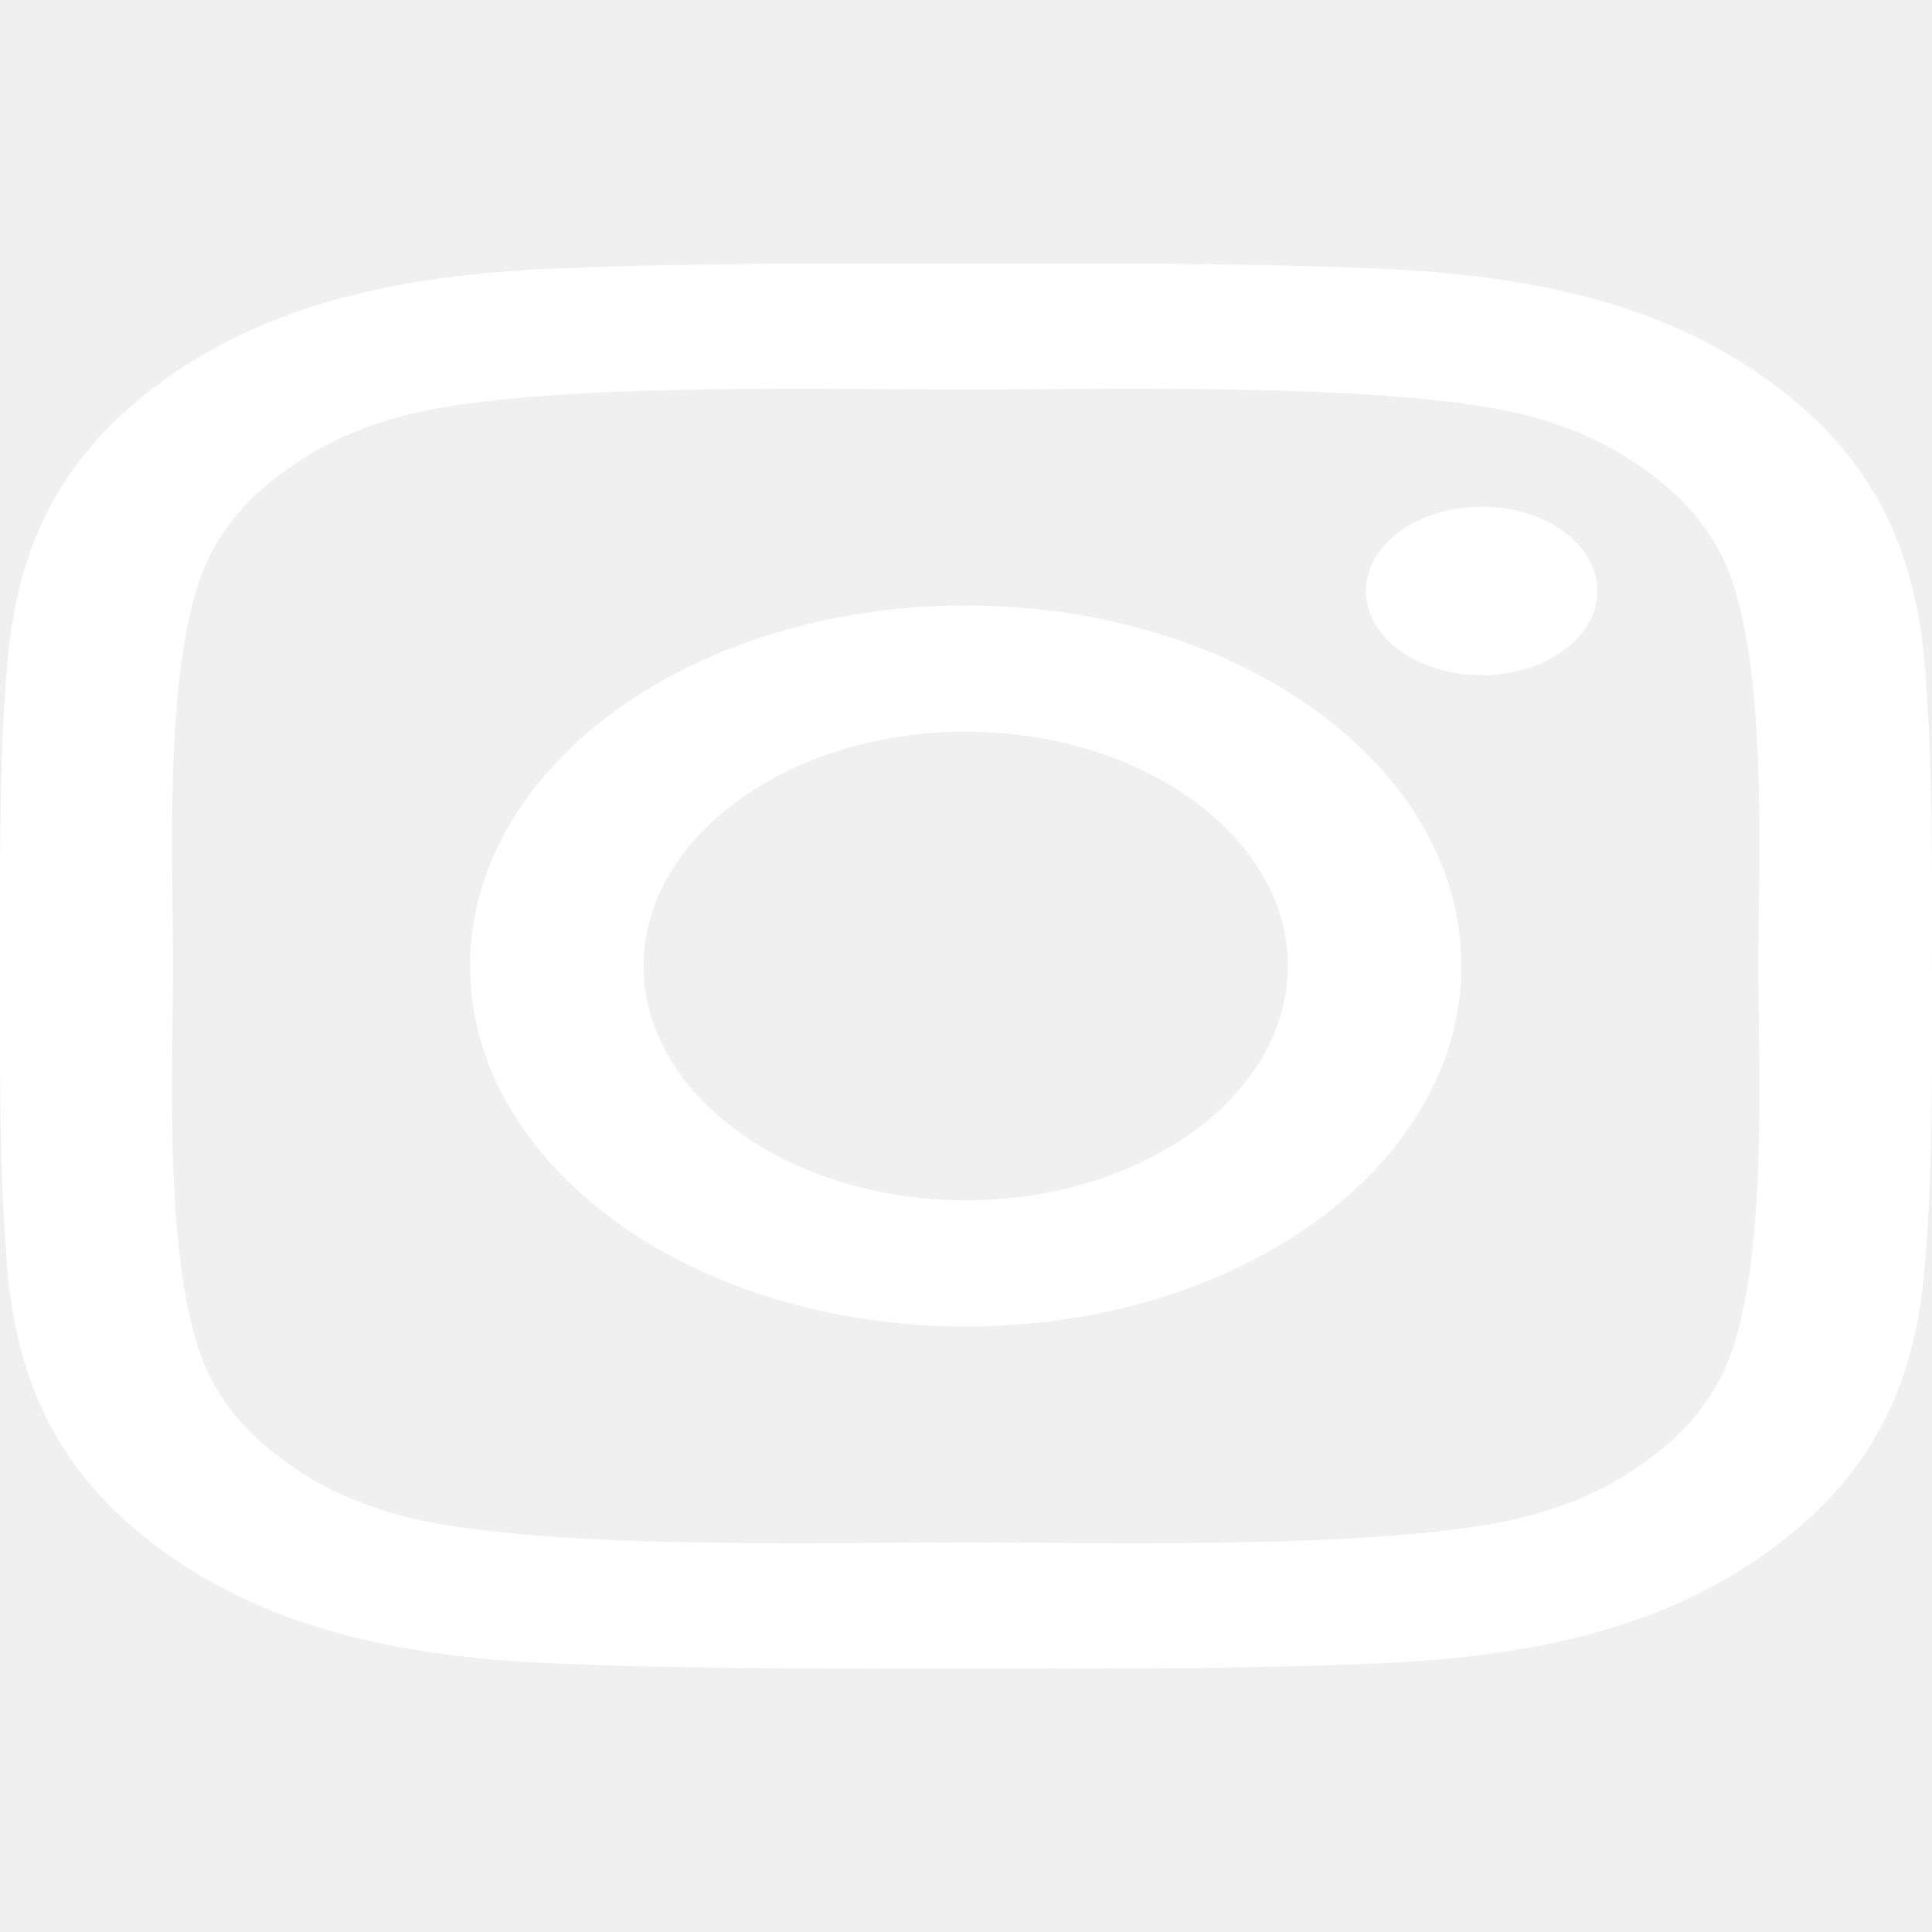
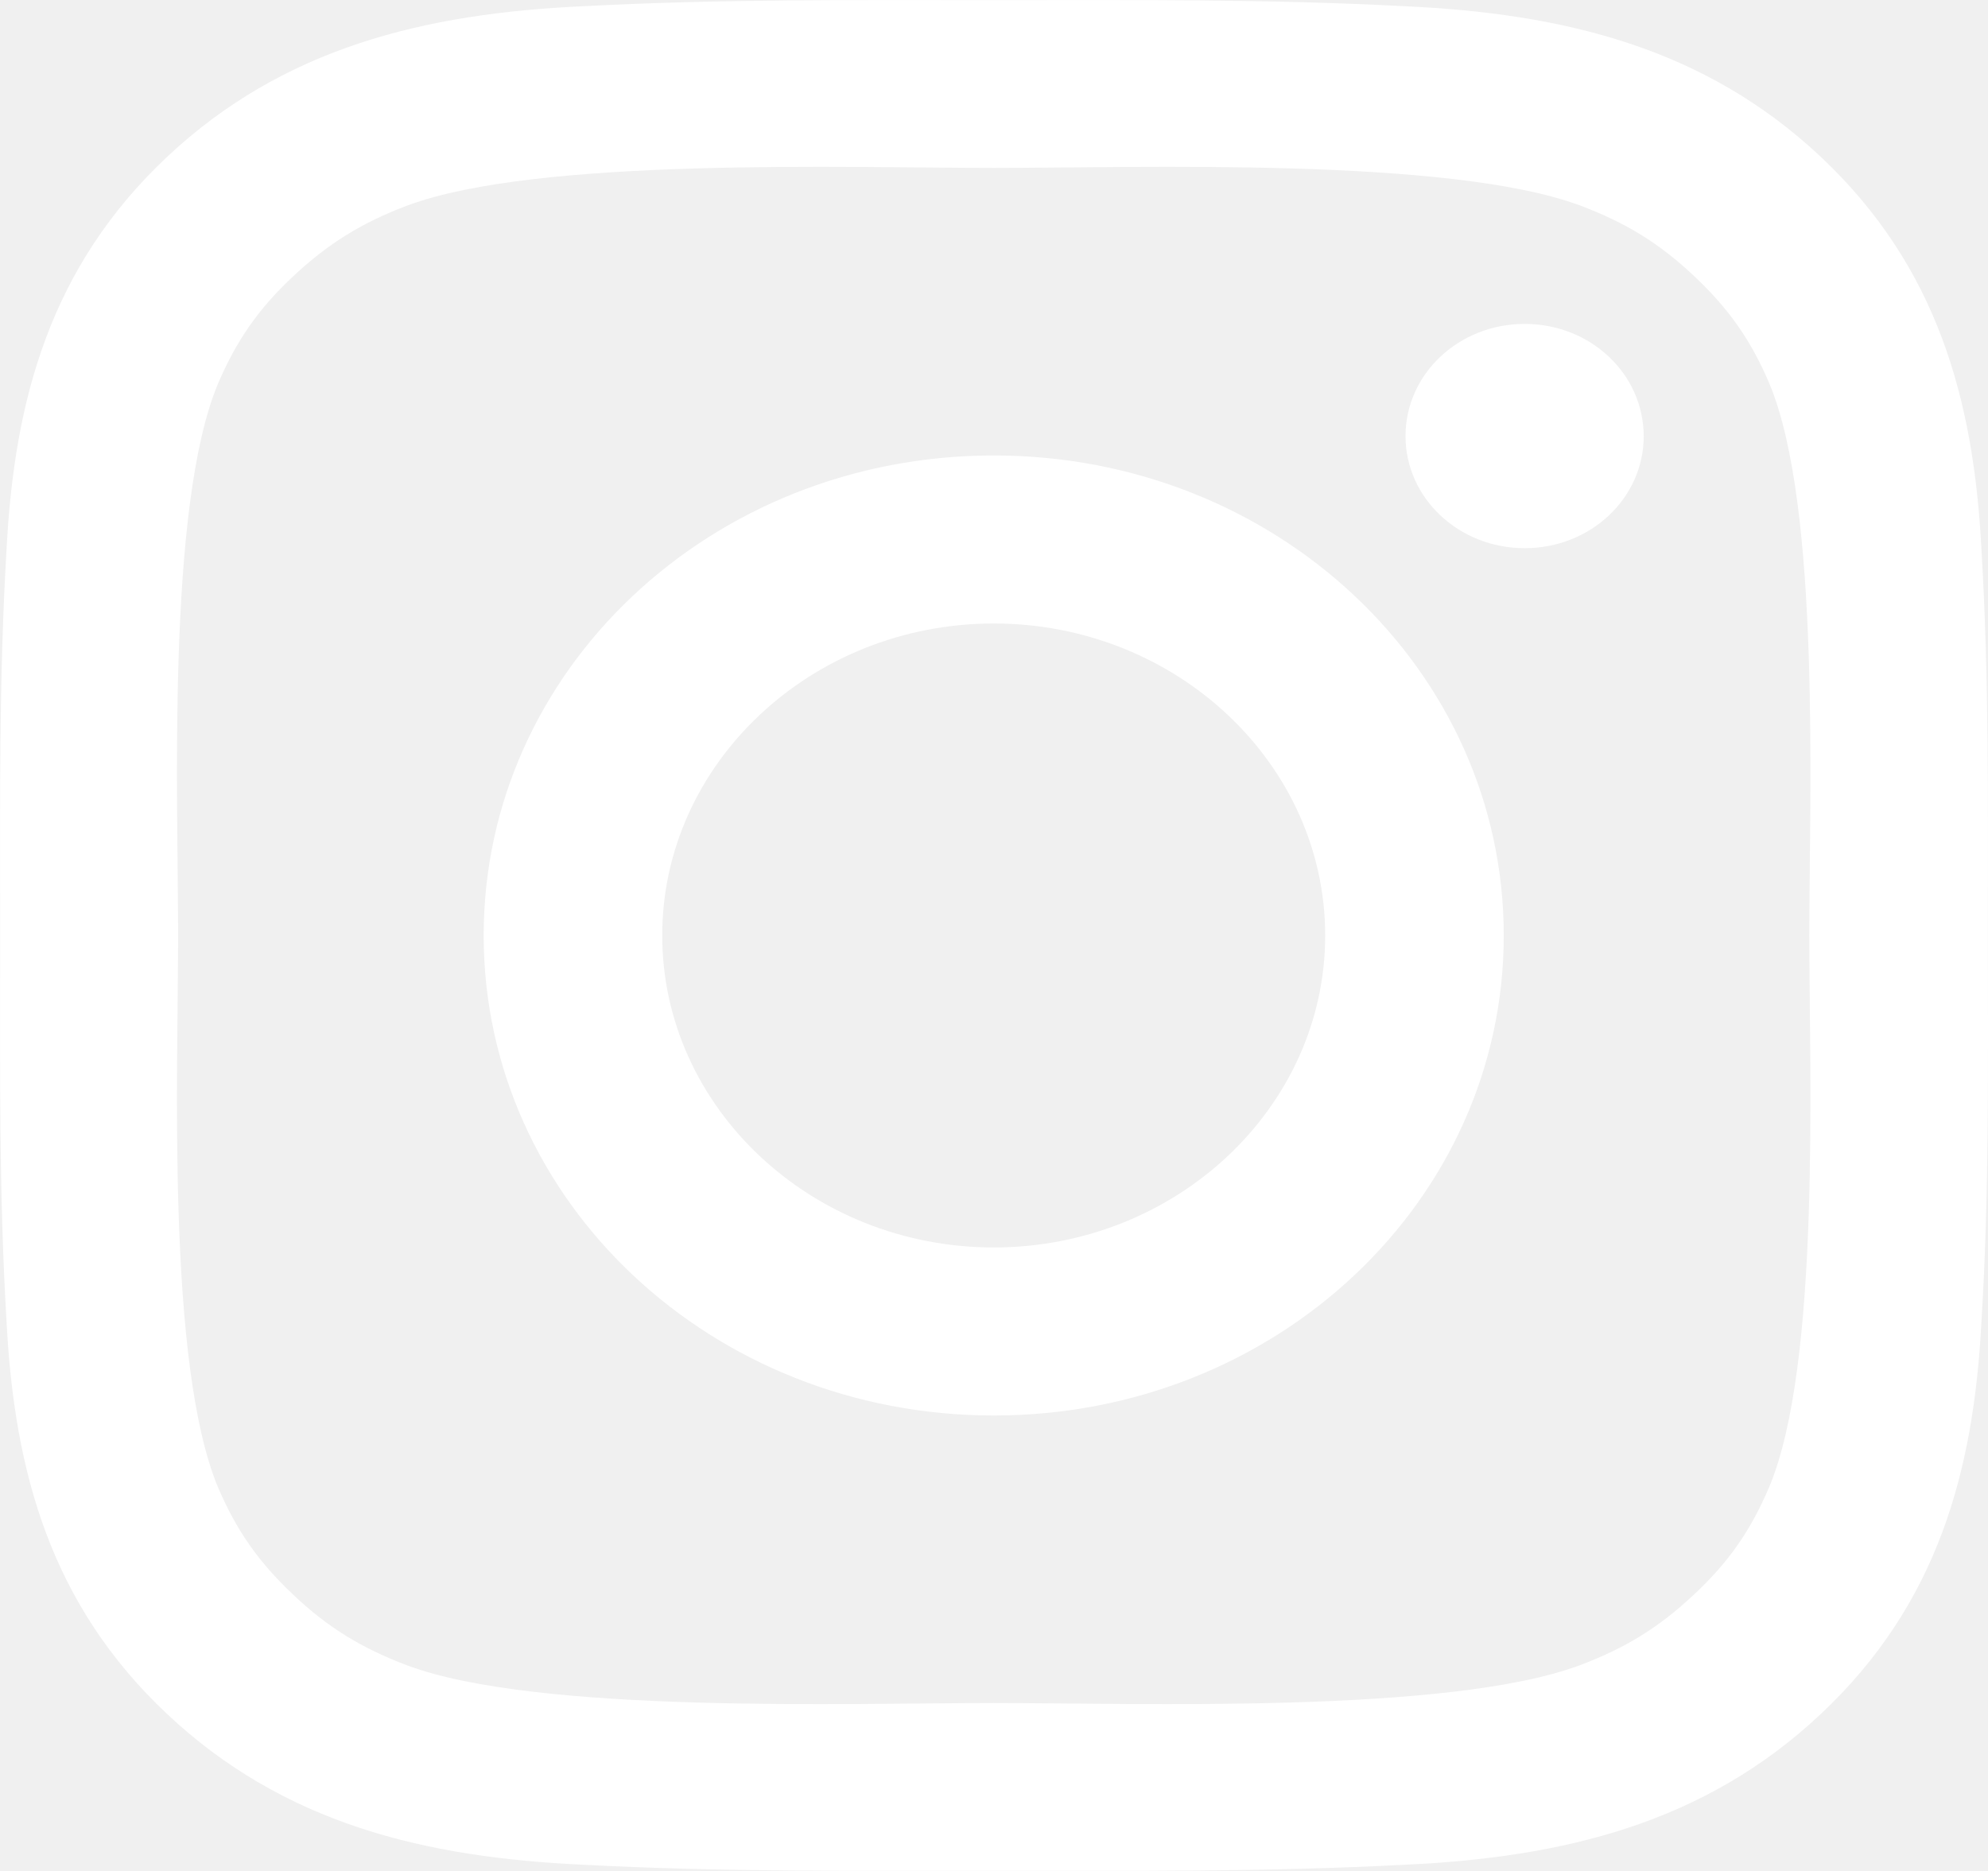
- <svg xmlns="http://www.w3.org/2000/svg" width="16" height="16" viewBox="0 0 22 16" fill="none">
-   <path d="M10.997 3.895C7.874 3.895 5.353 5.728 5.353 8C5.353 10.271 7.874 12.105 10.997 12.105C14.12 12.105 16.641 10.271 16.641 8C16.641 5.728 14.12 3.895 10.997 3.895ZM10.997 10.668C8.977 10.668 7.329 9.469 7.329 8C7.329 6.531 8.977 5.332 10.997 5.332C13.017 5.332 14.665 6.531 14.665 8C14.665 9.469 13.017 10.668 10.997 10.668ZM16.872 2.77C16.143 2.77 15.554 3.199 15.554 3.729C15.554 4.259 16.143 4.688 16.872 4.688C17.601 4.688 18.19 4.261 18.19 3.729C18.188 3.197 17.601 2.77 16.872 2.77ZM21.999 8C21.999 6.895 22.012 5.801 21.927 4.698C21.842 3.417 21.44 2.28 20.152 1.343C18.862 0.405 17.301 0.115 15.54 0.053C14.021 -0.009 12.516 0.001 11 0.001C9.481 0.001 7.976 -0.009 6.459 0.053C4.698 0.115 3.135 0.407 1.847 1.343C0.557 2.282 0.158 3.417 0.072 4.698C-0.013 5.803 0.001 6.897 0.001 8C0.001 9.103 -0.013 10.2 0.072 11.302C0.158 12.583 0.559 13.72 1.847 14.656C3.138 15.595 4.698 15.885 6.459 15.947C7.978 16.009 9.484 15.999 11 15.999C12.519 15.999 14.024 16.009 15.54 15.947C17.301 15.885 18.864 15.593 20.152 14.656C21.443 13.718 21.842 12.583 21.927 11.302C22.015 10.2 21.999 9.105 21.999 8ZM19.577 12.719C19.376 13.083 19.134 13.356 18.746 13.636C18.358 13.918 17.987 14.094 17.486 14.24C16.038 14.659 12.601 14.564 10.997 14.564C9.393 14.564 5.953 14.659 4.506 14.242C4.005 14.096 3.63 13.92 3.245 13.638C2.857 13.356 2.615 13.085 2.414 12.721C1.842 11.666 1.971 9.167 1.971 8C1.971 6.833 1.842 4.332 2.414 3.279C2.615 2.915 2.857 2.642 3.245 2.362C3.633 2.082 4.005 1.904 4.506 1.758C5.953 1.341 9.393 1.436 10.997 1.436C12.601 1.436 16.041 1.341 17.489 1.758C17.989 1.904 18.364 2.08 18.749 2.362C19.137 2.644 19.379 2.915 19.58 3.279C20.152 4.332 20.023 6.833 20.023 8C20.023 9.167 20.152 11.666 19.577 12.719Z" fill="white" />
+ <svg xmlns="http://www.w3.org/2000/svg" viewBox="0 0 17 16" fill="none">
+   <path d="M8.498 3.895C6.084 3.895 4.136 5.728 4.136 8C4.136 10.271 6.084 12.105 8.498 12.105C10.911 12.105 12.859 10.271 12.859 8C12.859 5.728 10.911 3.895 8.498 3.895ZM8.498 10.668C6.937 10.668 5.663 9.469 5.663 8C5.663 6.531 6.937 5.332 8.498 5.332C10.059 5.332 11.332 6.531 11.332 8C11.332 9.469 10.059 10.668 8.498 10.668ZM13.038 2.77C12.474 2.77 12.019 3.199 12.019 3.729C12.019 4.259 12.474 4.688 13.038 4.688C13.601 4.688 14.056 4.261 14.056 3.729C14.054 3.197 13.601 2.77 13.038 2.77V2.77ZM16.999 8C16.999 6.895 17.01 5.801 16.944 4.698C16.878 3.417 16.567 2.28 15.572 1.343C14.575 0.405 13.369 0.115 12.008 0.053C10.835 -0.009 9.671 0.001 8.5 0.001C7.326 0.001 6.163 -0.009 4.991 0.053C3.63 0.115 2.423 0.407 1.427 1.343C0.43 2.282 0.122 3.417 0.056 4.698C-0.01 5.803 0.001 6.897 0.001 8C0.001 9.103 -0.01 10.2 0.056 11.302C0.122 12.583 0.432 13.72 1.427 14.656C2.425 15.595 3.63 15.885 4.991 15.947C6.165 16.009 7.328 15.999 8.5 15.999C9.674 15.999 10.837 16.009 12.008 15.947C13.369 15.885 14.577 15.593 15.572 14.656C16.57 13.718 16.878 12.583 16.944 11.302C17.012 10.2 16.999 9.105 16.999 8V8ZM15.128 12.719C14.973 13.083 14.786 13.356 14.486 13.636C14.186 13.918 13.899 14.094 13.512 14.24C12.393 14.659 9.737 14.564 8.498 14.564C7.258 14.564 4.6 14.659 3.482 14.242C3.095 14.096 2.805 13.92 2.508 13.638C2.208 13.356 2.021 13.085 1.865 12.721C1.423 11.666 1.523 9.167 1.523 8C1.523 6.833 1.423 4.332 1.865 3.279C2.021 2.915 2.208 2.642 2.508 2.362C2.807 2.082 3.095 1.904 3.482 1.758C4.6 1.341 7.258 1.436 8.498 1.436C9.737 1.436 12.395 1.341 13.514 1.758C13.901 1.904 14.19 2.08 14.488 2.362C14.788 2.644 14.975 2.915 15.13 3.279C15.572 4.332 15.472 6.833 15.472 8C15.472 9.167 15.572 11.666 15.128 12.719Z" fill="white" />
</svg>
